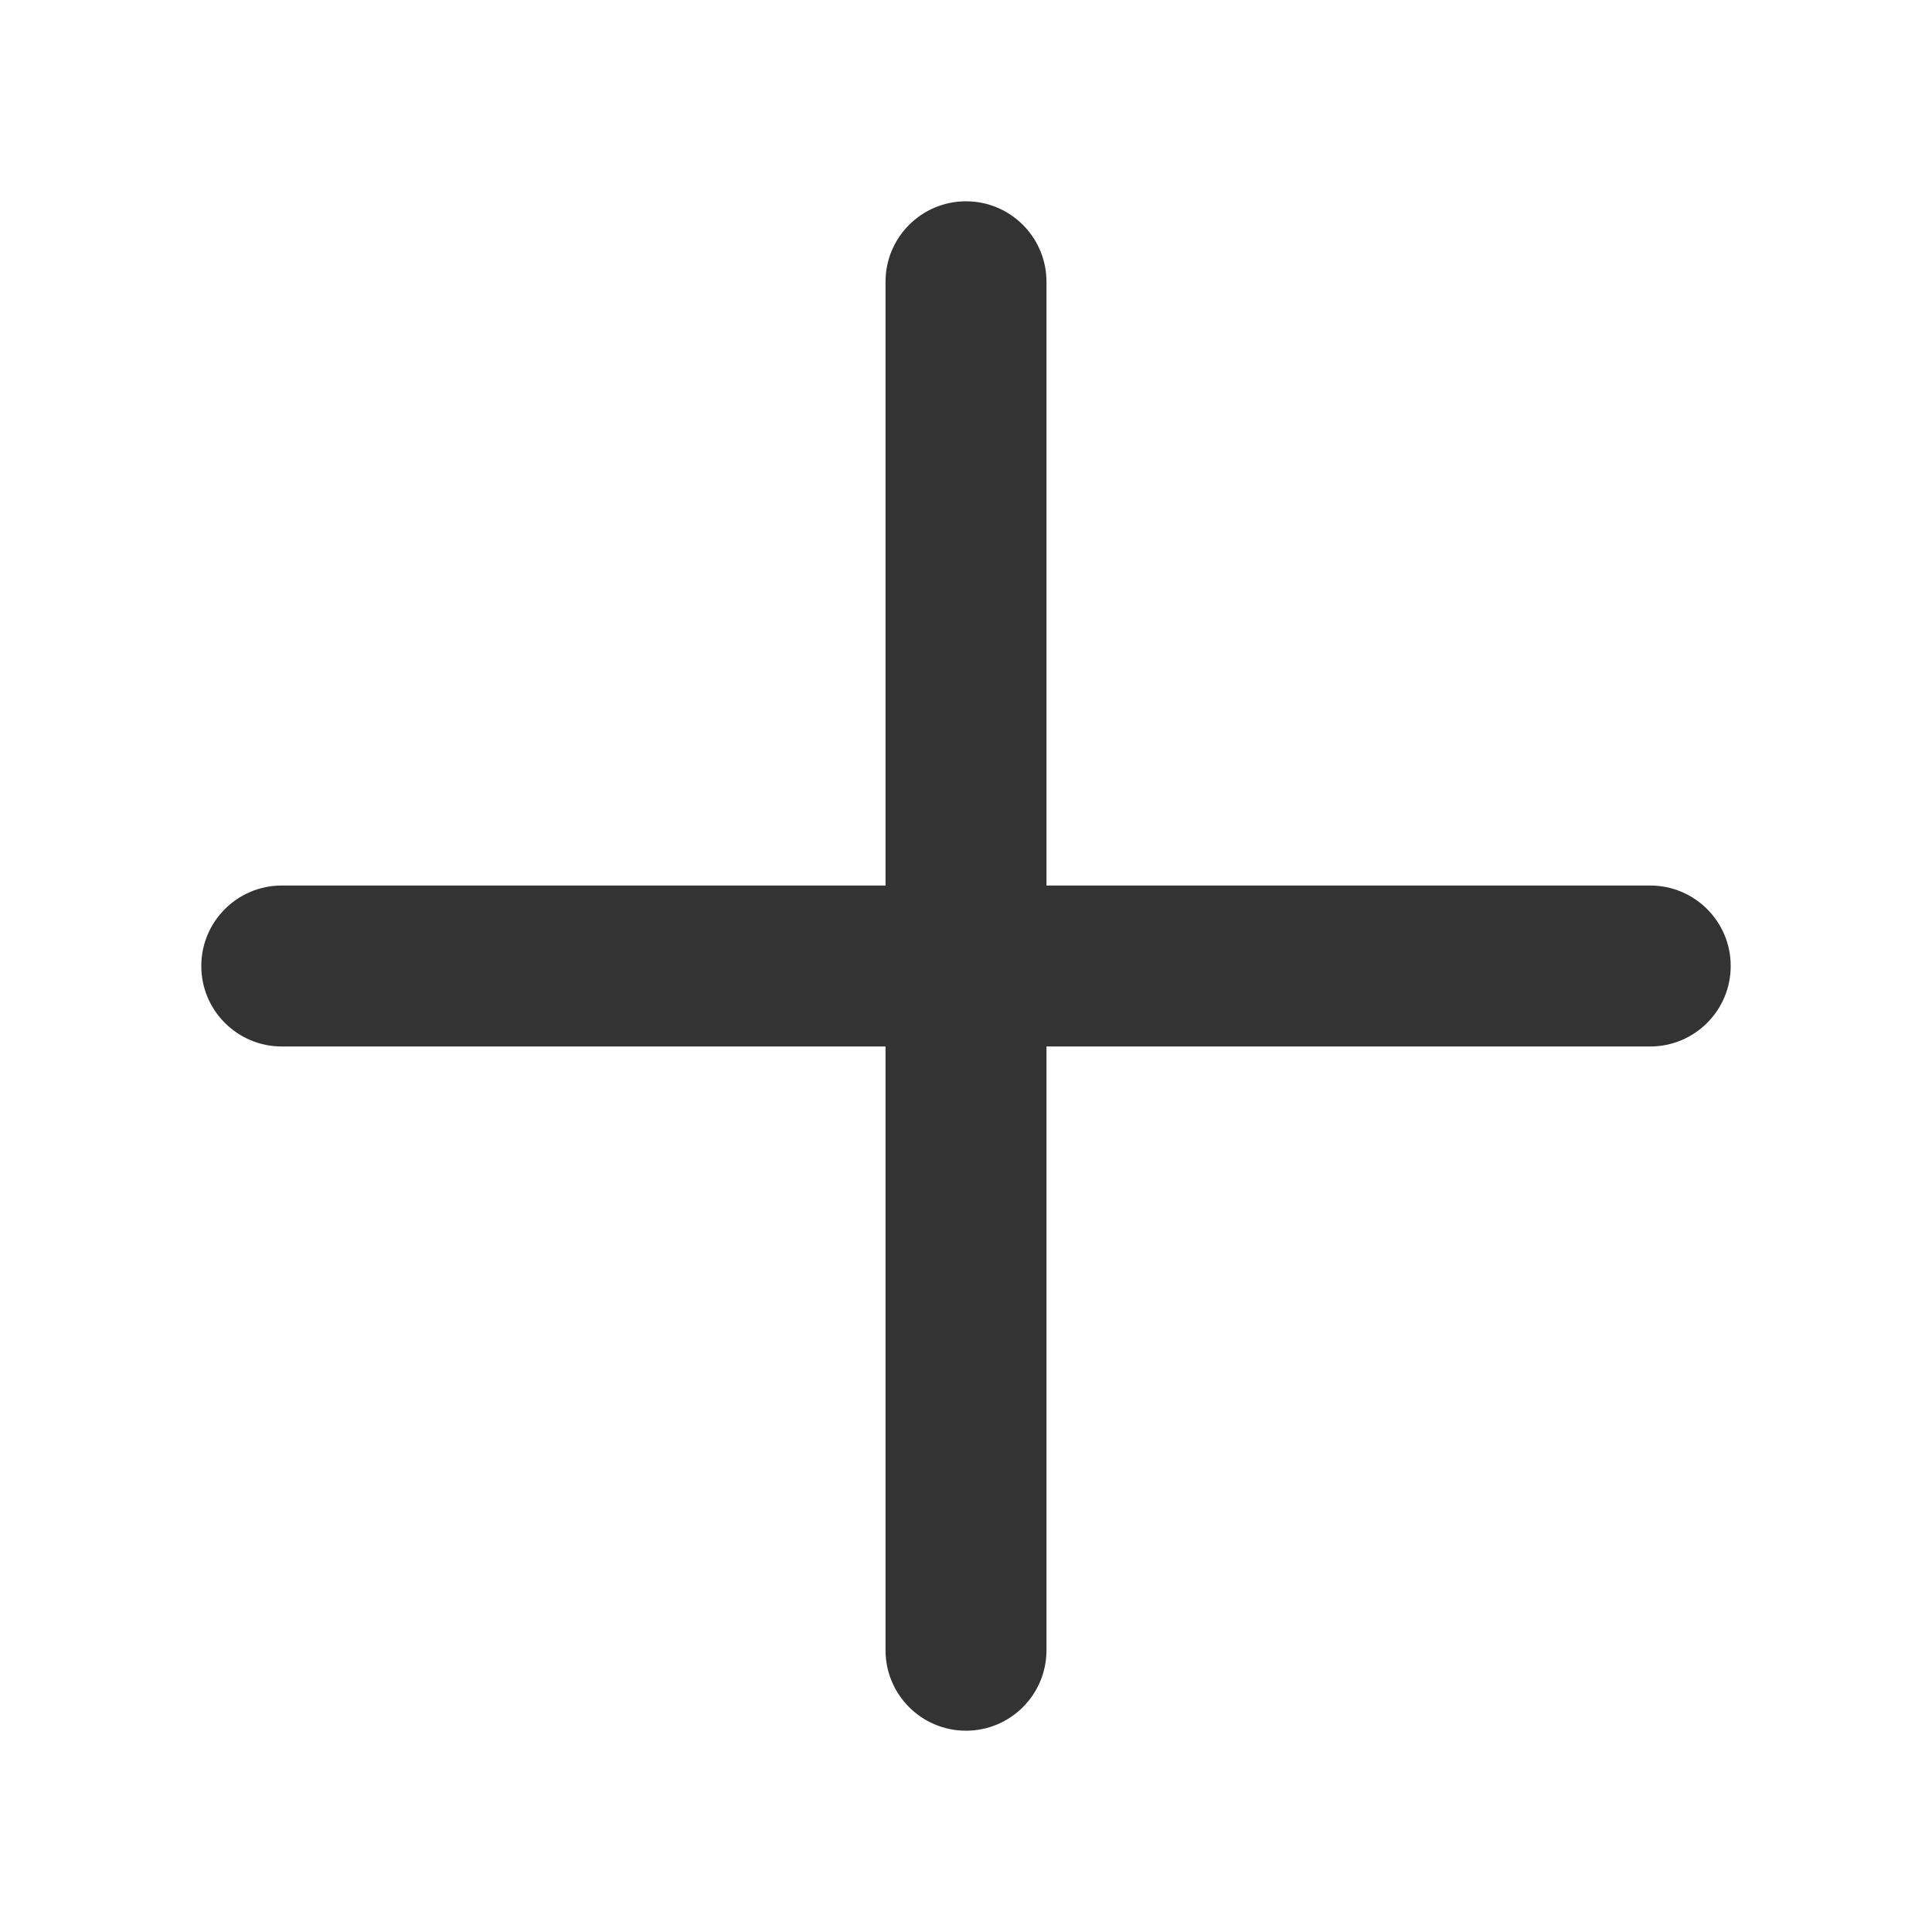
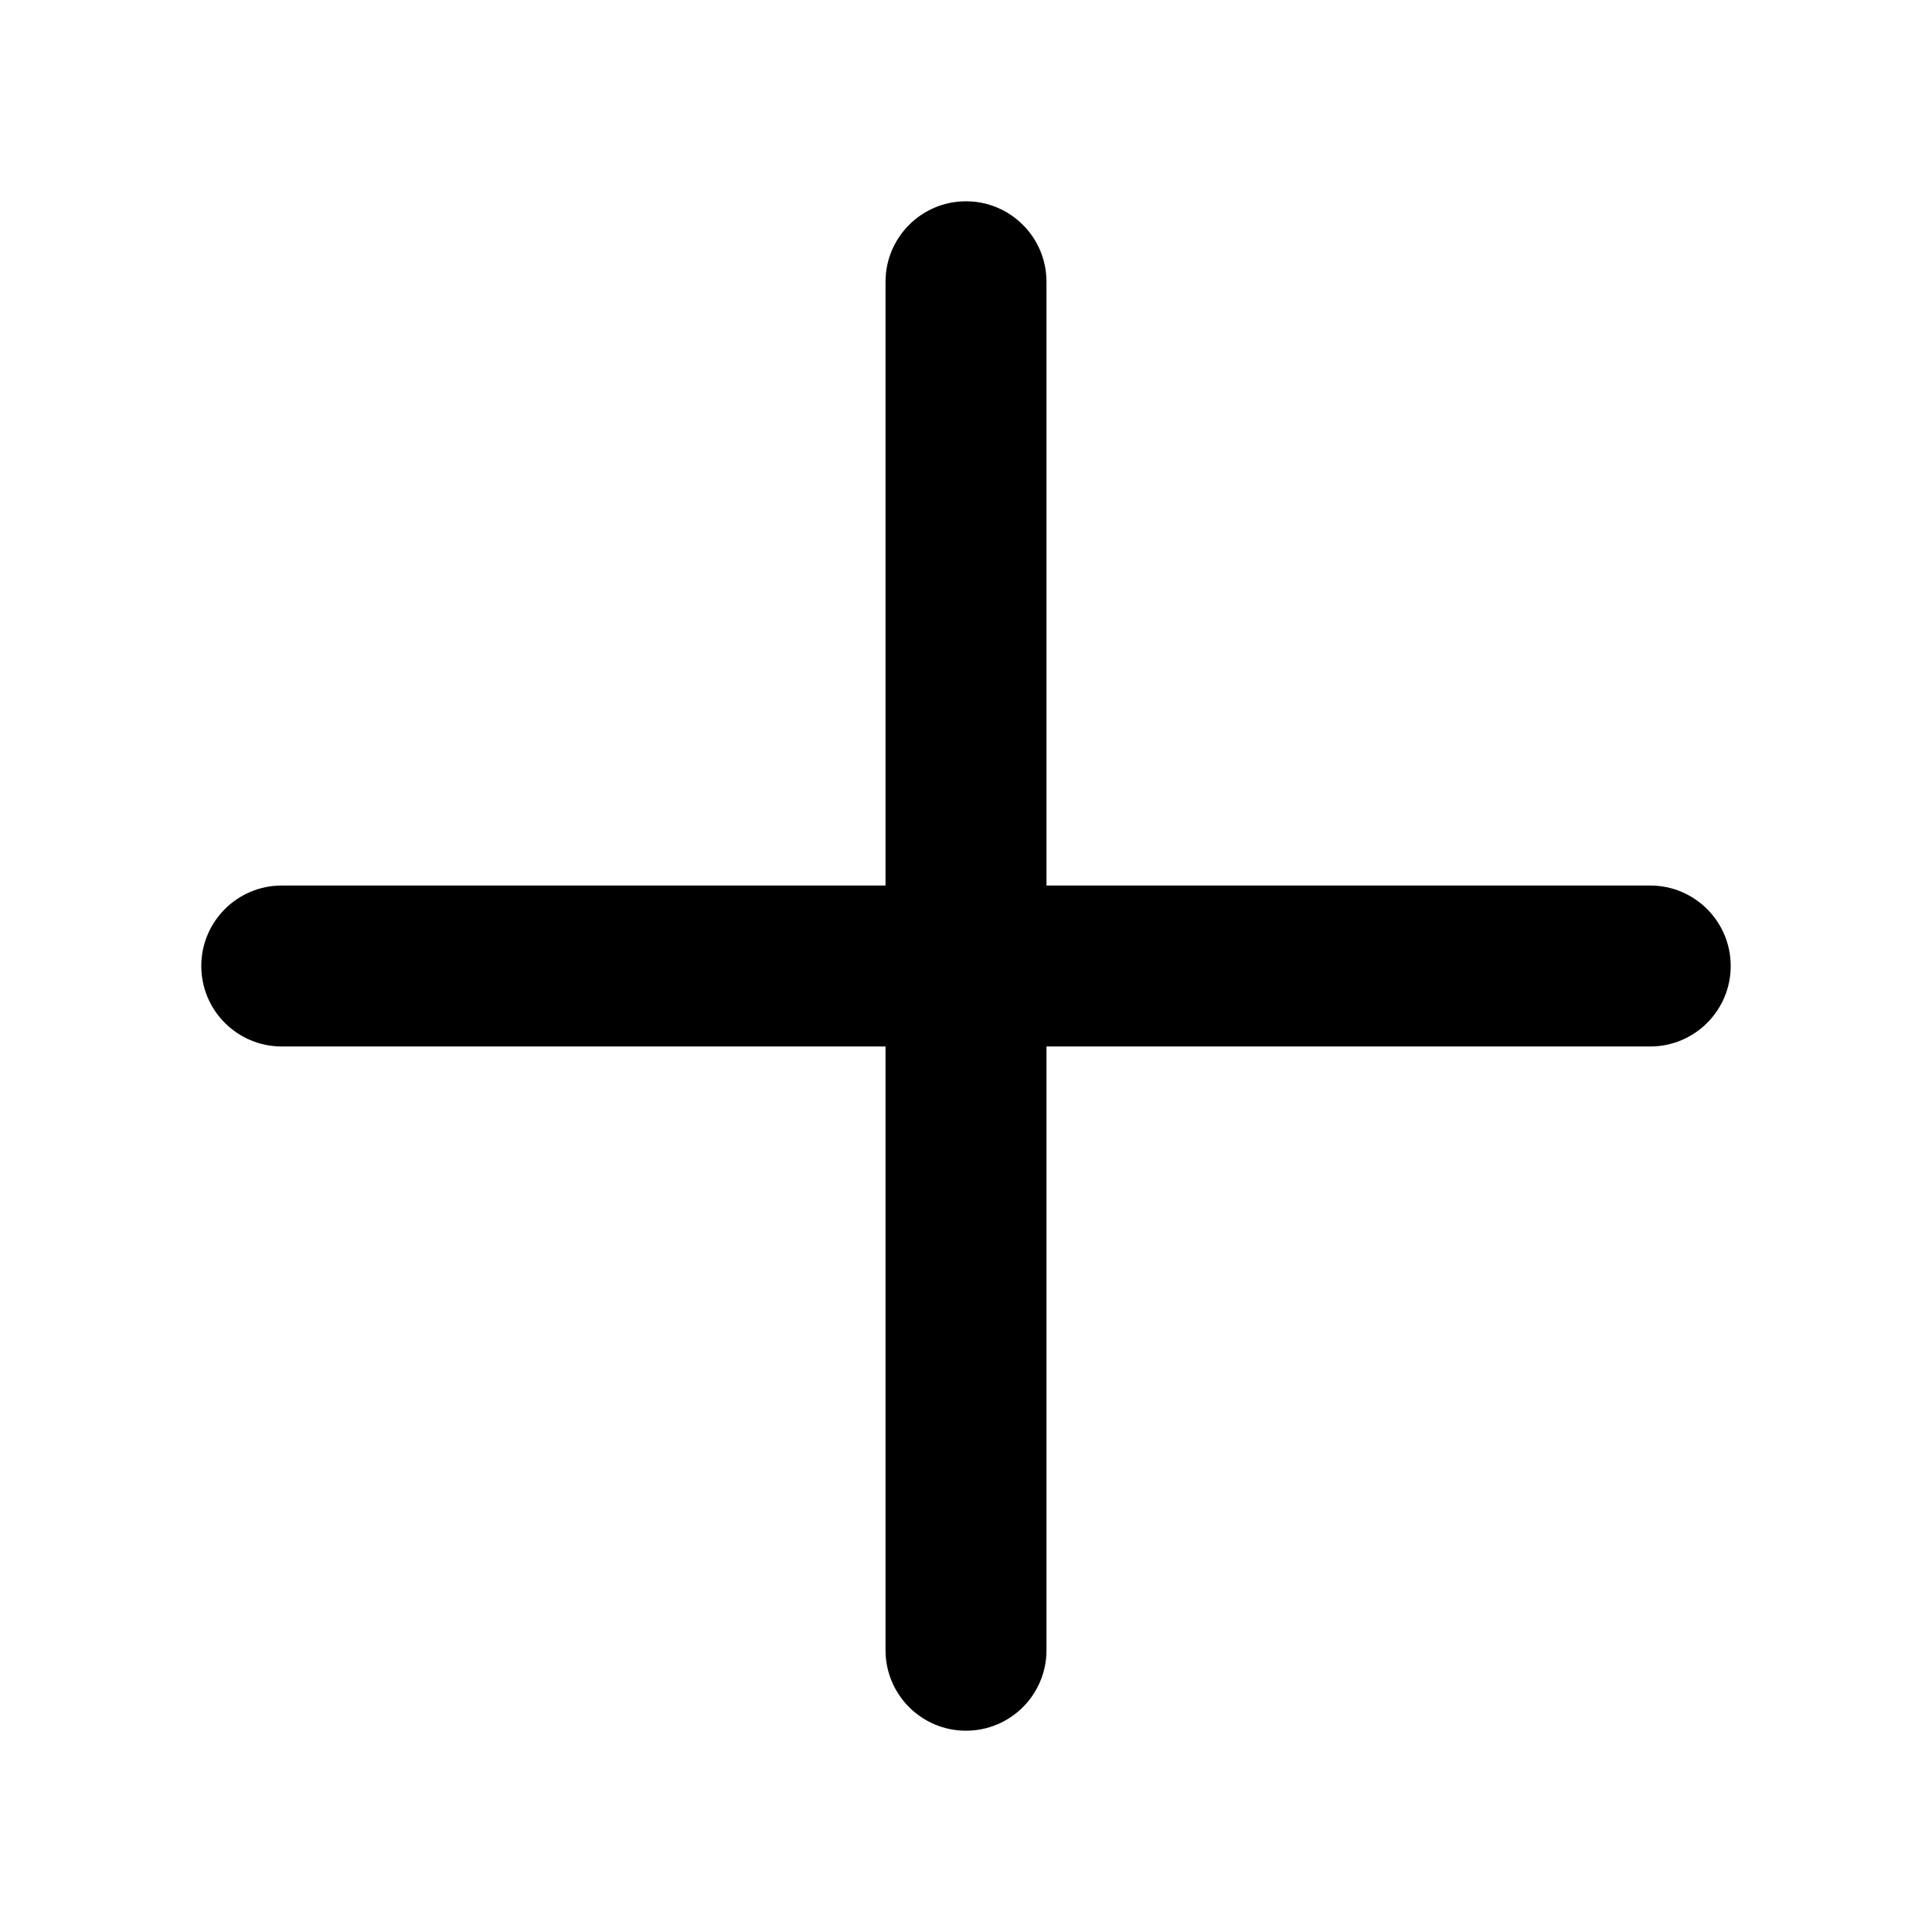
- <svg xmlns="http://www.w3.org/2000/svg" version="1.1" width="32" height="32" viewBox="0 0 32 32">
-   <path fill="#333" d="M27.333 14.667h-10v-10c0-0.736-0.597-1.333-1.333-1.333s-1.333 0.597-1.333 1.333v0 10h-10c-0.736 0-1.333 0.597-1.333 1.333s0.597 1.333 1.333 1.333v0h10v10c0 0.736 0.597 1.333 1.333 1.333s1.333-0.597 1.333-1.333v0-10h10c0.736 0 1.333-0.597 1.333-1.333s-0.597-1.333-1.333-1.333v0z" />
+ <svg xmlns="http://www.w3.org/2000/svg" version="1.1" viewBox="0 0 32 32">
+   <path d="M27.333 14.667h-10v-10c0-0.736-0.597-1.333-1.333-1.333s-1.333 0.597-1.333 1.333v0 10h-10c-0.736 0-1.333 0.597-1.333 1.333s0.597 1.333 1.333 1.333v0h10v10c0 0.736 0.597 1.333 1.333 1.333s1.333-0.597 1.333-1.333v0-10h10c0.736 0 1.333-0.597 1.333-1.333s-0.597-1.333-1.333-1.333v0z" />
</svg>
